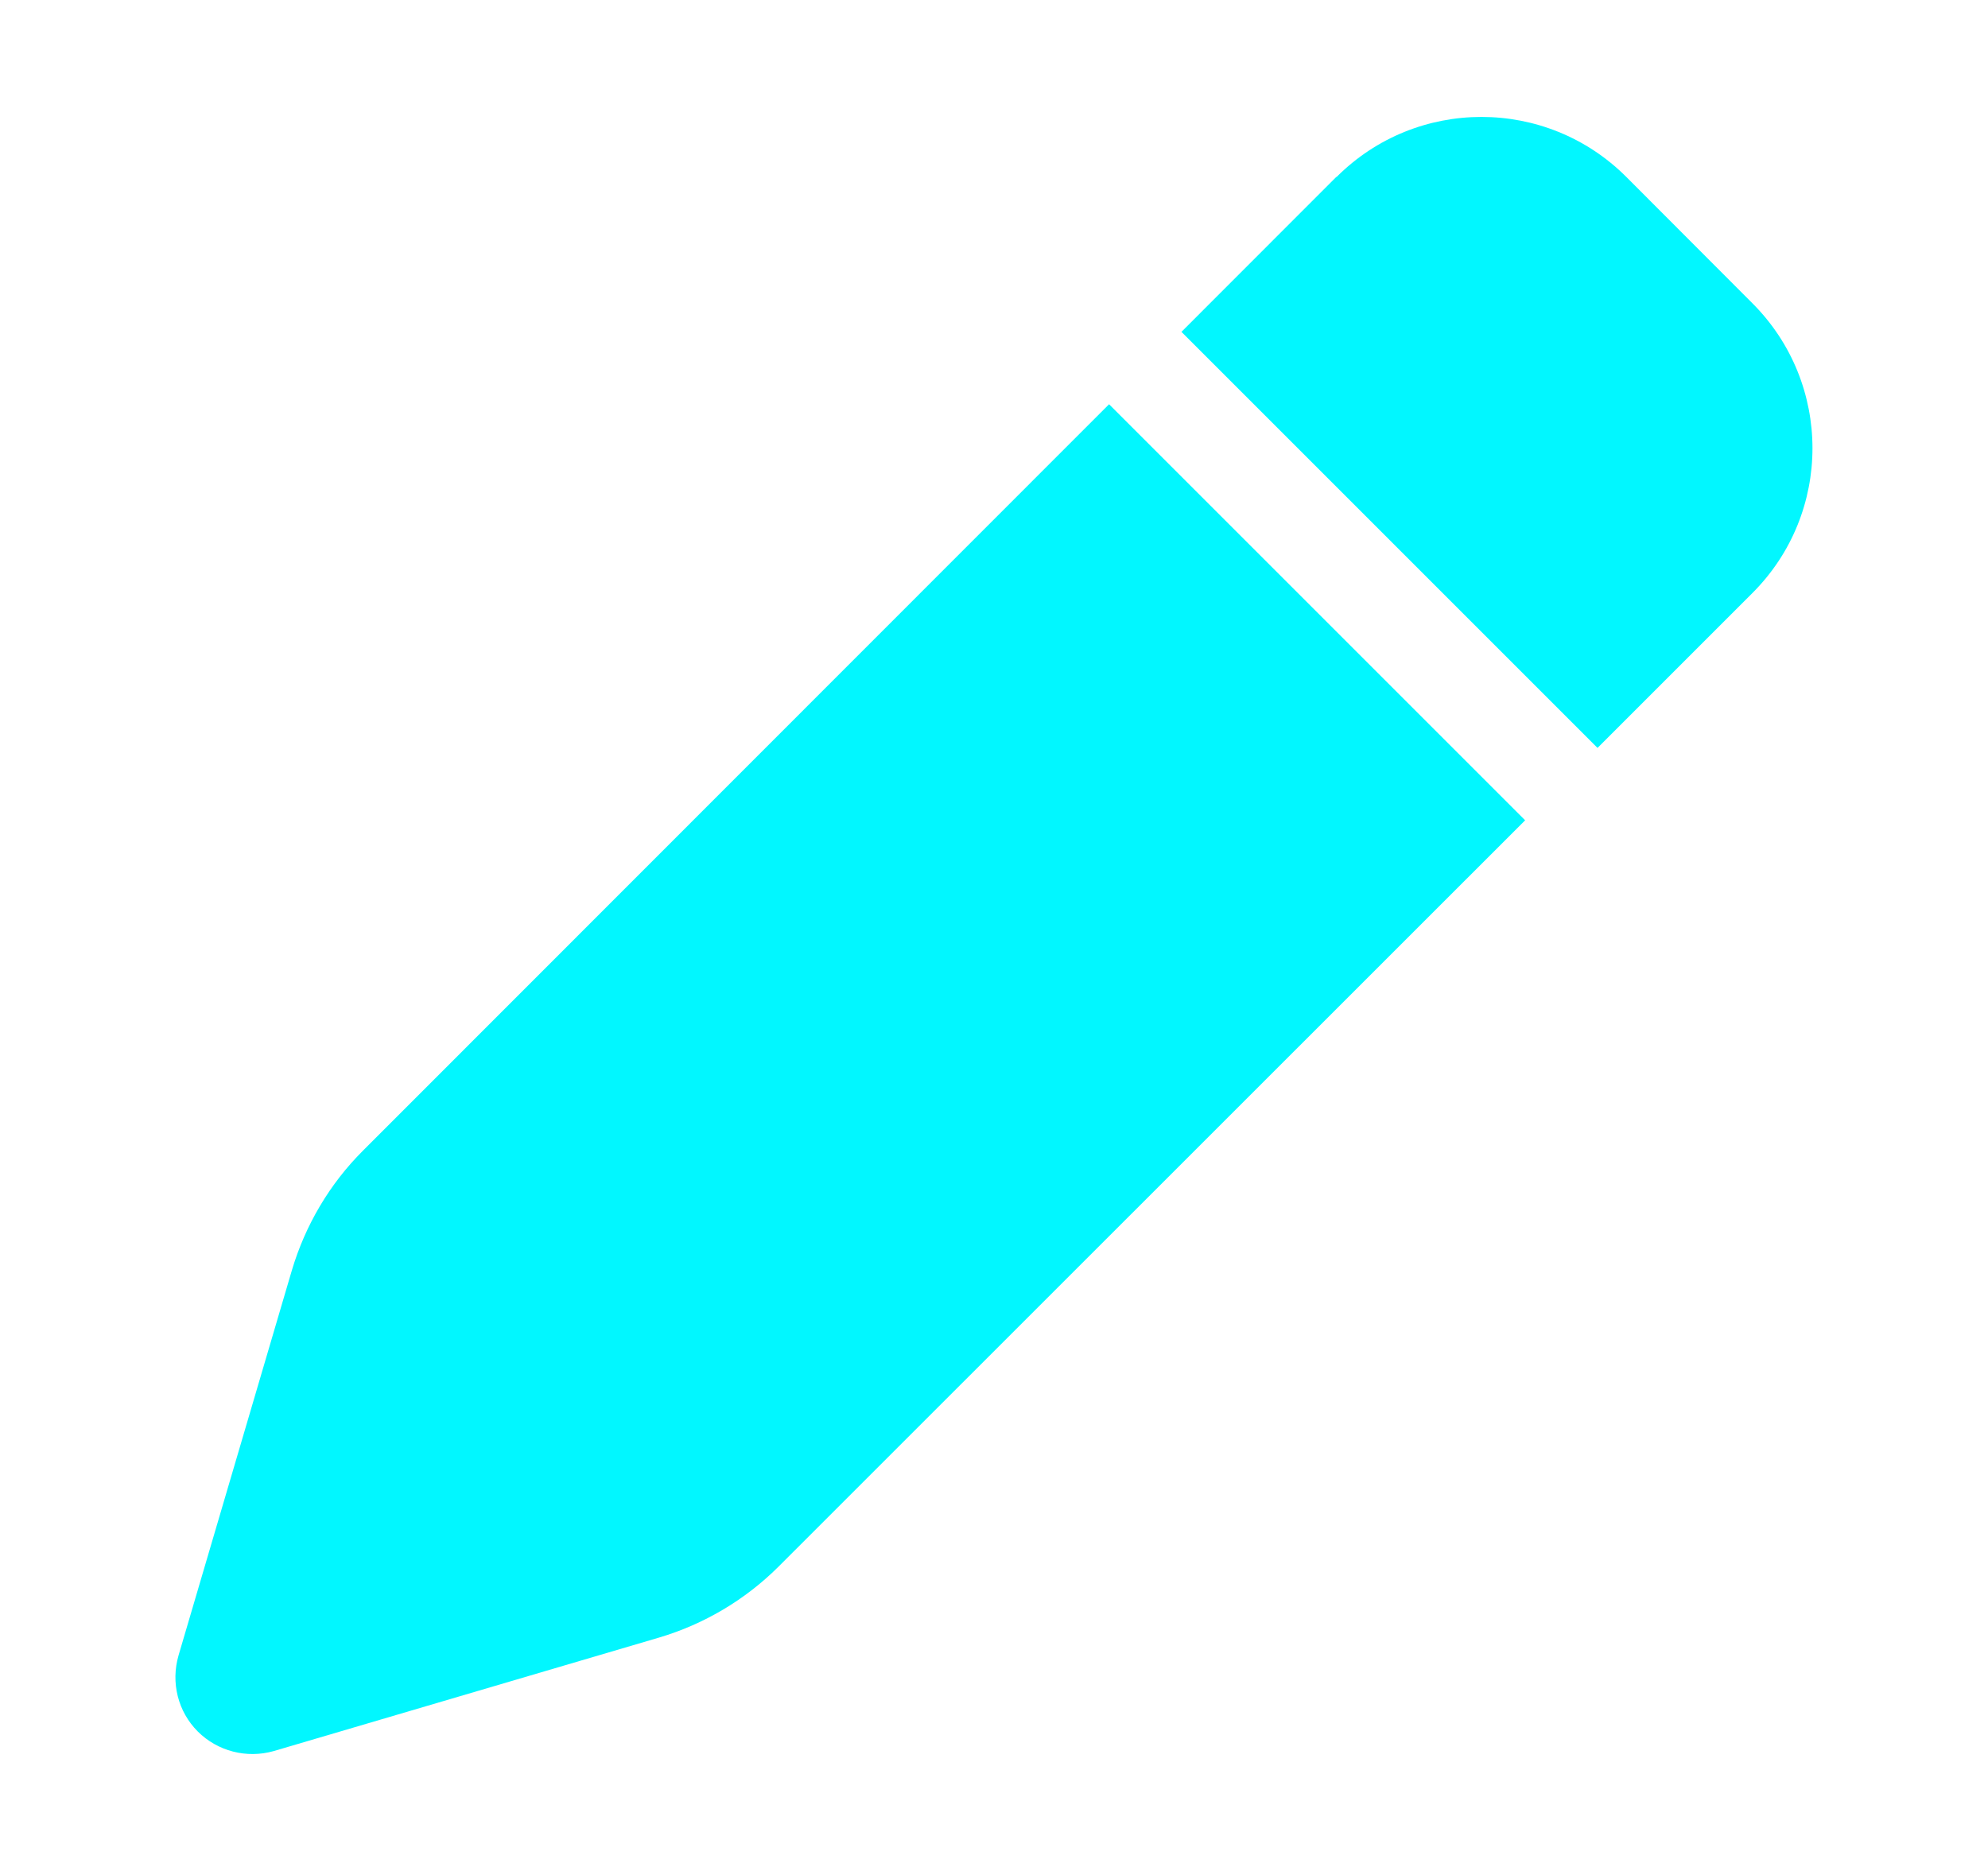
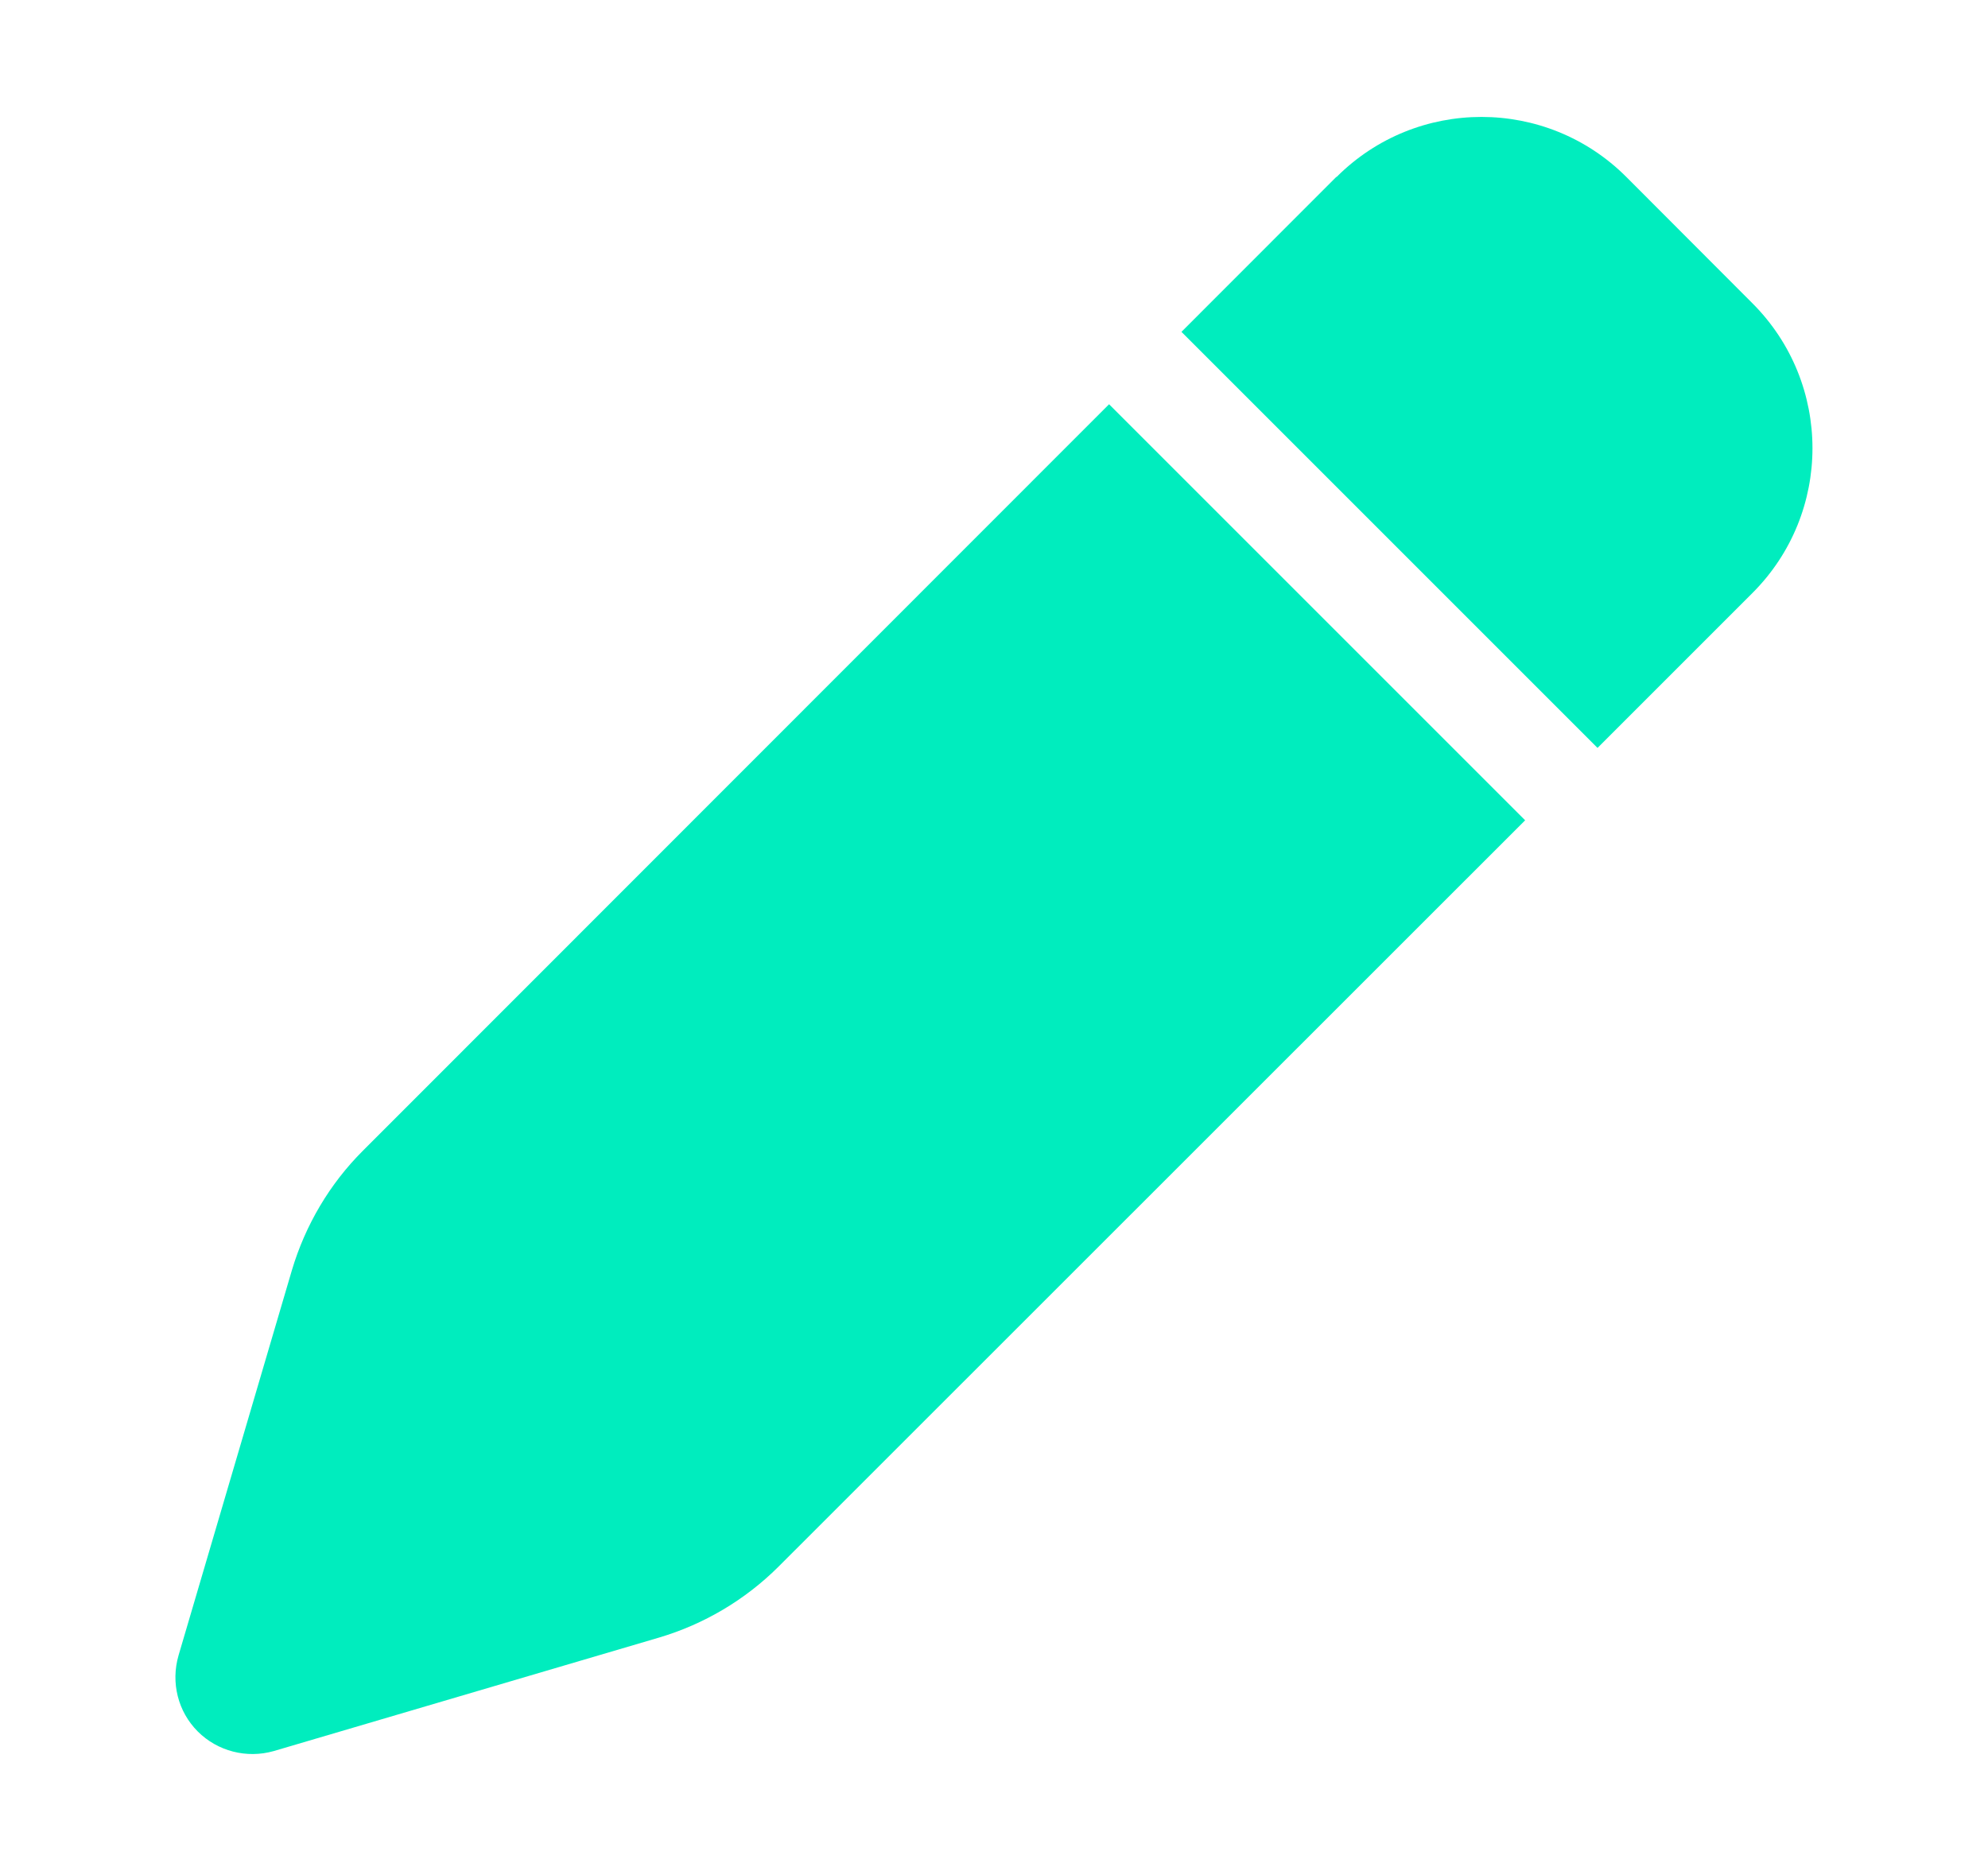
<svg xmlns="http://www.w3.org/2000/svg" width="17" height="16" viewBox="0 0 17 16" fill="none">
-   <path d="M11.427 1.513L10.103 2.838L13.661 6.396L14.986 5.071C15.67 4.387 15.67 3.279 14.986 2.594L13.907 1.513C13.223 0.829 12.114 0.829 11.43 1.513H11.427ZM9.484 3.457L3.104 9.84C2.819 10.124 2.611 10.477 2.496 10.863L1.527 14.156C1.459 14.389 1.522 14.638 1.691 14.807C1.861 14.977 2.11 15.04 2.34 14.975L5.633 14.005C6.019 13.891 6.372 13.682 6.657 13.398L13.042 7.015L9.484 3.457Z" fill="#01F7FF" />
+   <path d="M11.427 1.513L10.103 2.838L13.661 6.396L14.986 5.071C15.67 4.387 15.67 3.279 14.986 2.594L13.907 1.513C13.223 0.829 12.114 0.829 11.43 1.513H11.427ZM9.484 3.457L3.104 9.84C2.819 10.124 2.611 10.477 2.496 10.863L1.527 14.156C1.459 14.389 1.522 14.638 1.691 14.807C1.861 14.977 2.11 15.04 2.34 14.975L5.633 14.005C6.019 13.891 6.372 13.682 6.657 13.398L13.042 7.015L9.484 3.457Z" fill="#00EDBE" />
</svg>
